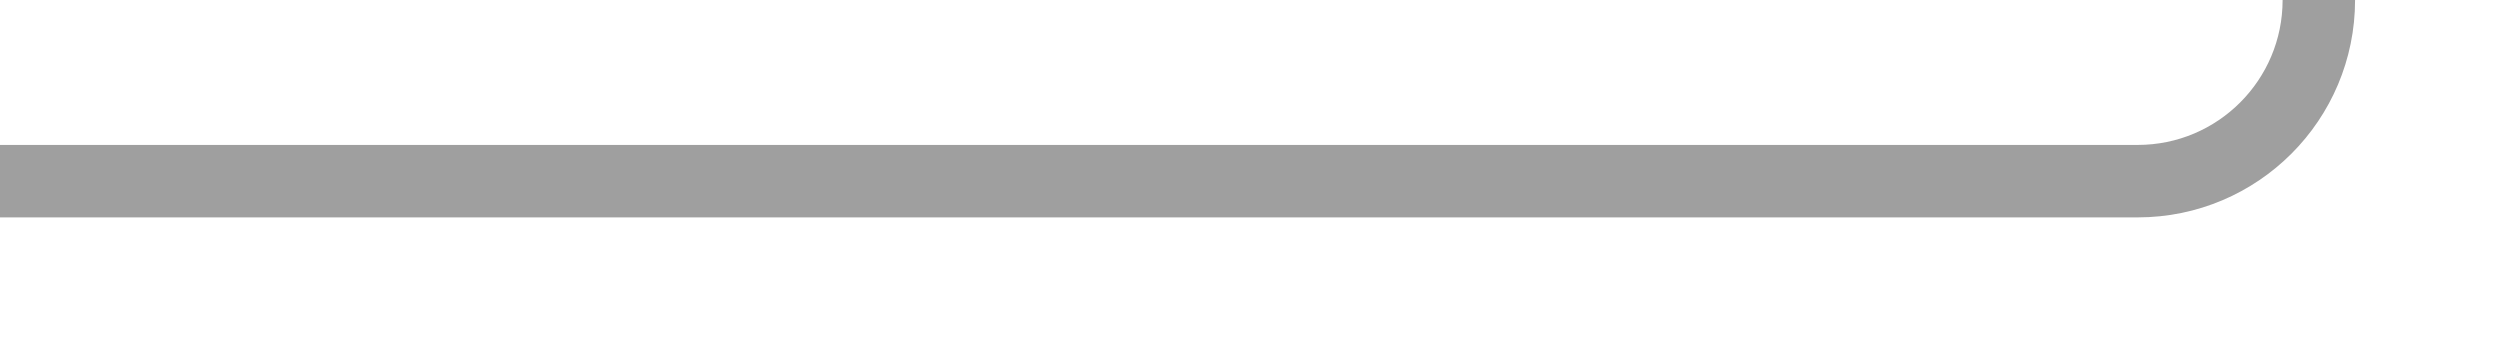
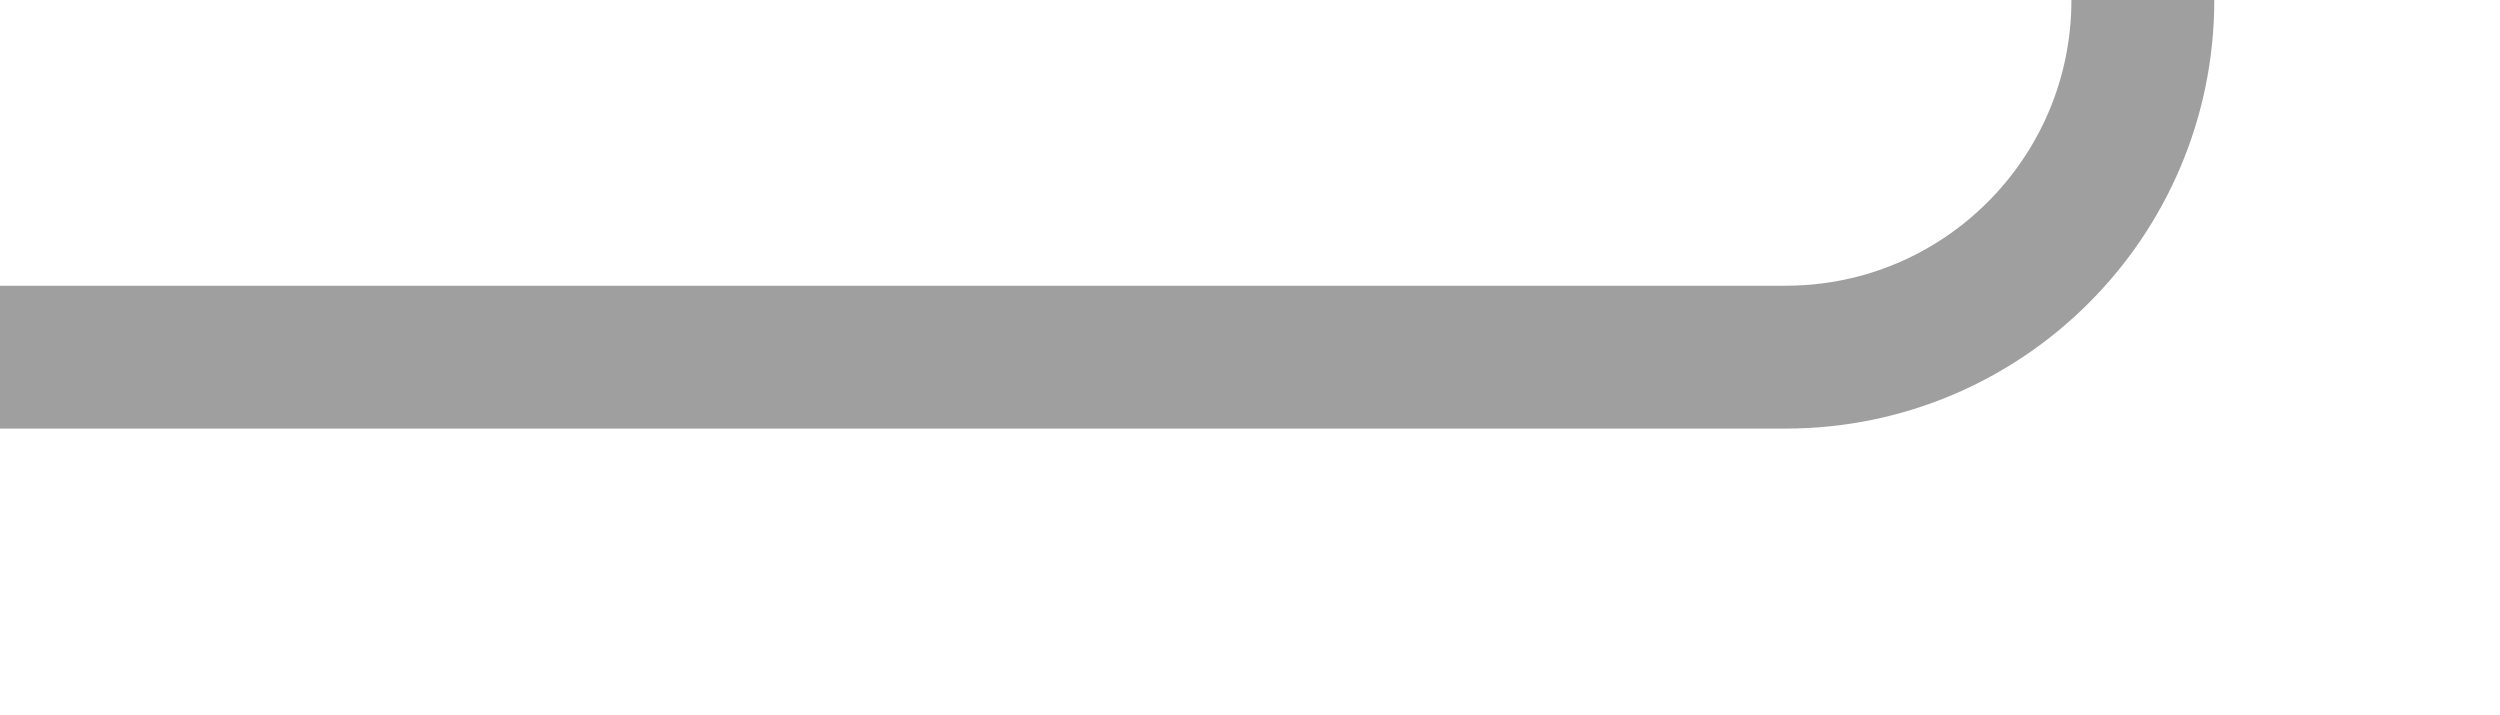
- <svg xmlns="http://www.w3.org/2000/svg" version="1.1" width="69px" height="10px" preserveAspectRatio="xMinYMid meet" viewBox="1207 521  69 8">
-   <path d="M 1207 525  L 1266 525  A 5 5 0 0 0 1271 520 L 1271 480  " stroke-width="2" stroke="#9f9f9f" fill="none" />
-   <path d="M 1278.6 481  L 1271 474  L 1263.4 481  L 1278.6 481  Z " fill-rule="nonzero" fill="#9f9f9f" stroke="none" />
+ <svg xmlns="http://www.w3.org/2000/svg" version="1.1" width="35px" height="10px" preserveAspectRatio="xMinYMid meet" viewBox="840 425  35 8">
+   <path d="M 840 429  L 865 429  A 5 5 0 0 0 870 424 L 870 352  A 5 5 0 0 1 875 347 L 899 347  " stroke-width="2" stroke="#9f9f9f" fill="none" />
+   <path d="M 898 354.6  L 905 347  L 898 339.4  L 898 354.6  Z " fill-rule="nonzero" fill="#9f9f9f" stroke="none" />
</svg>
